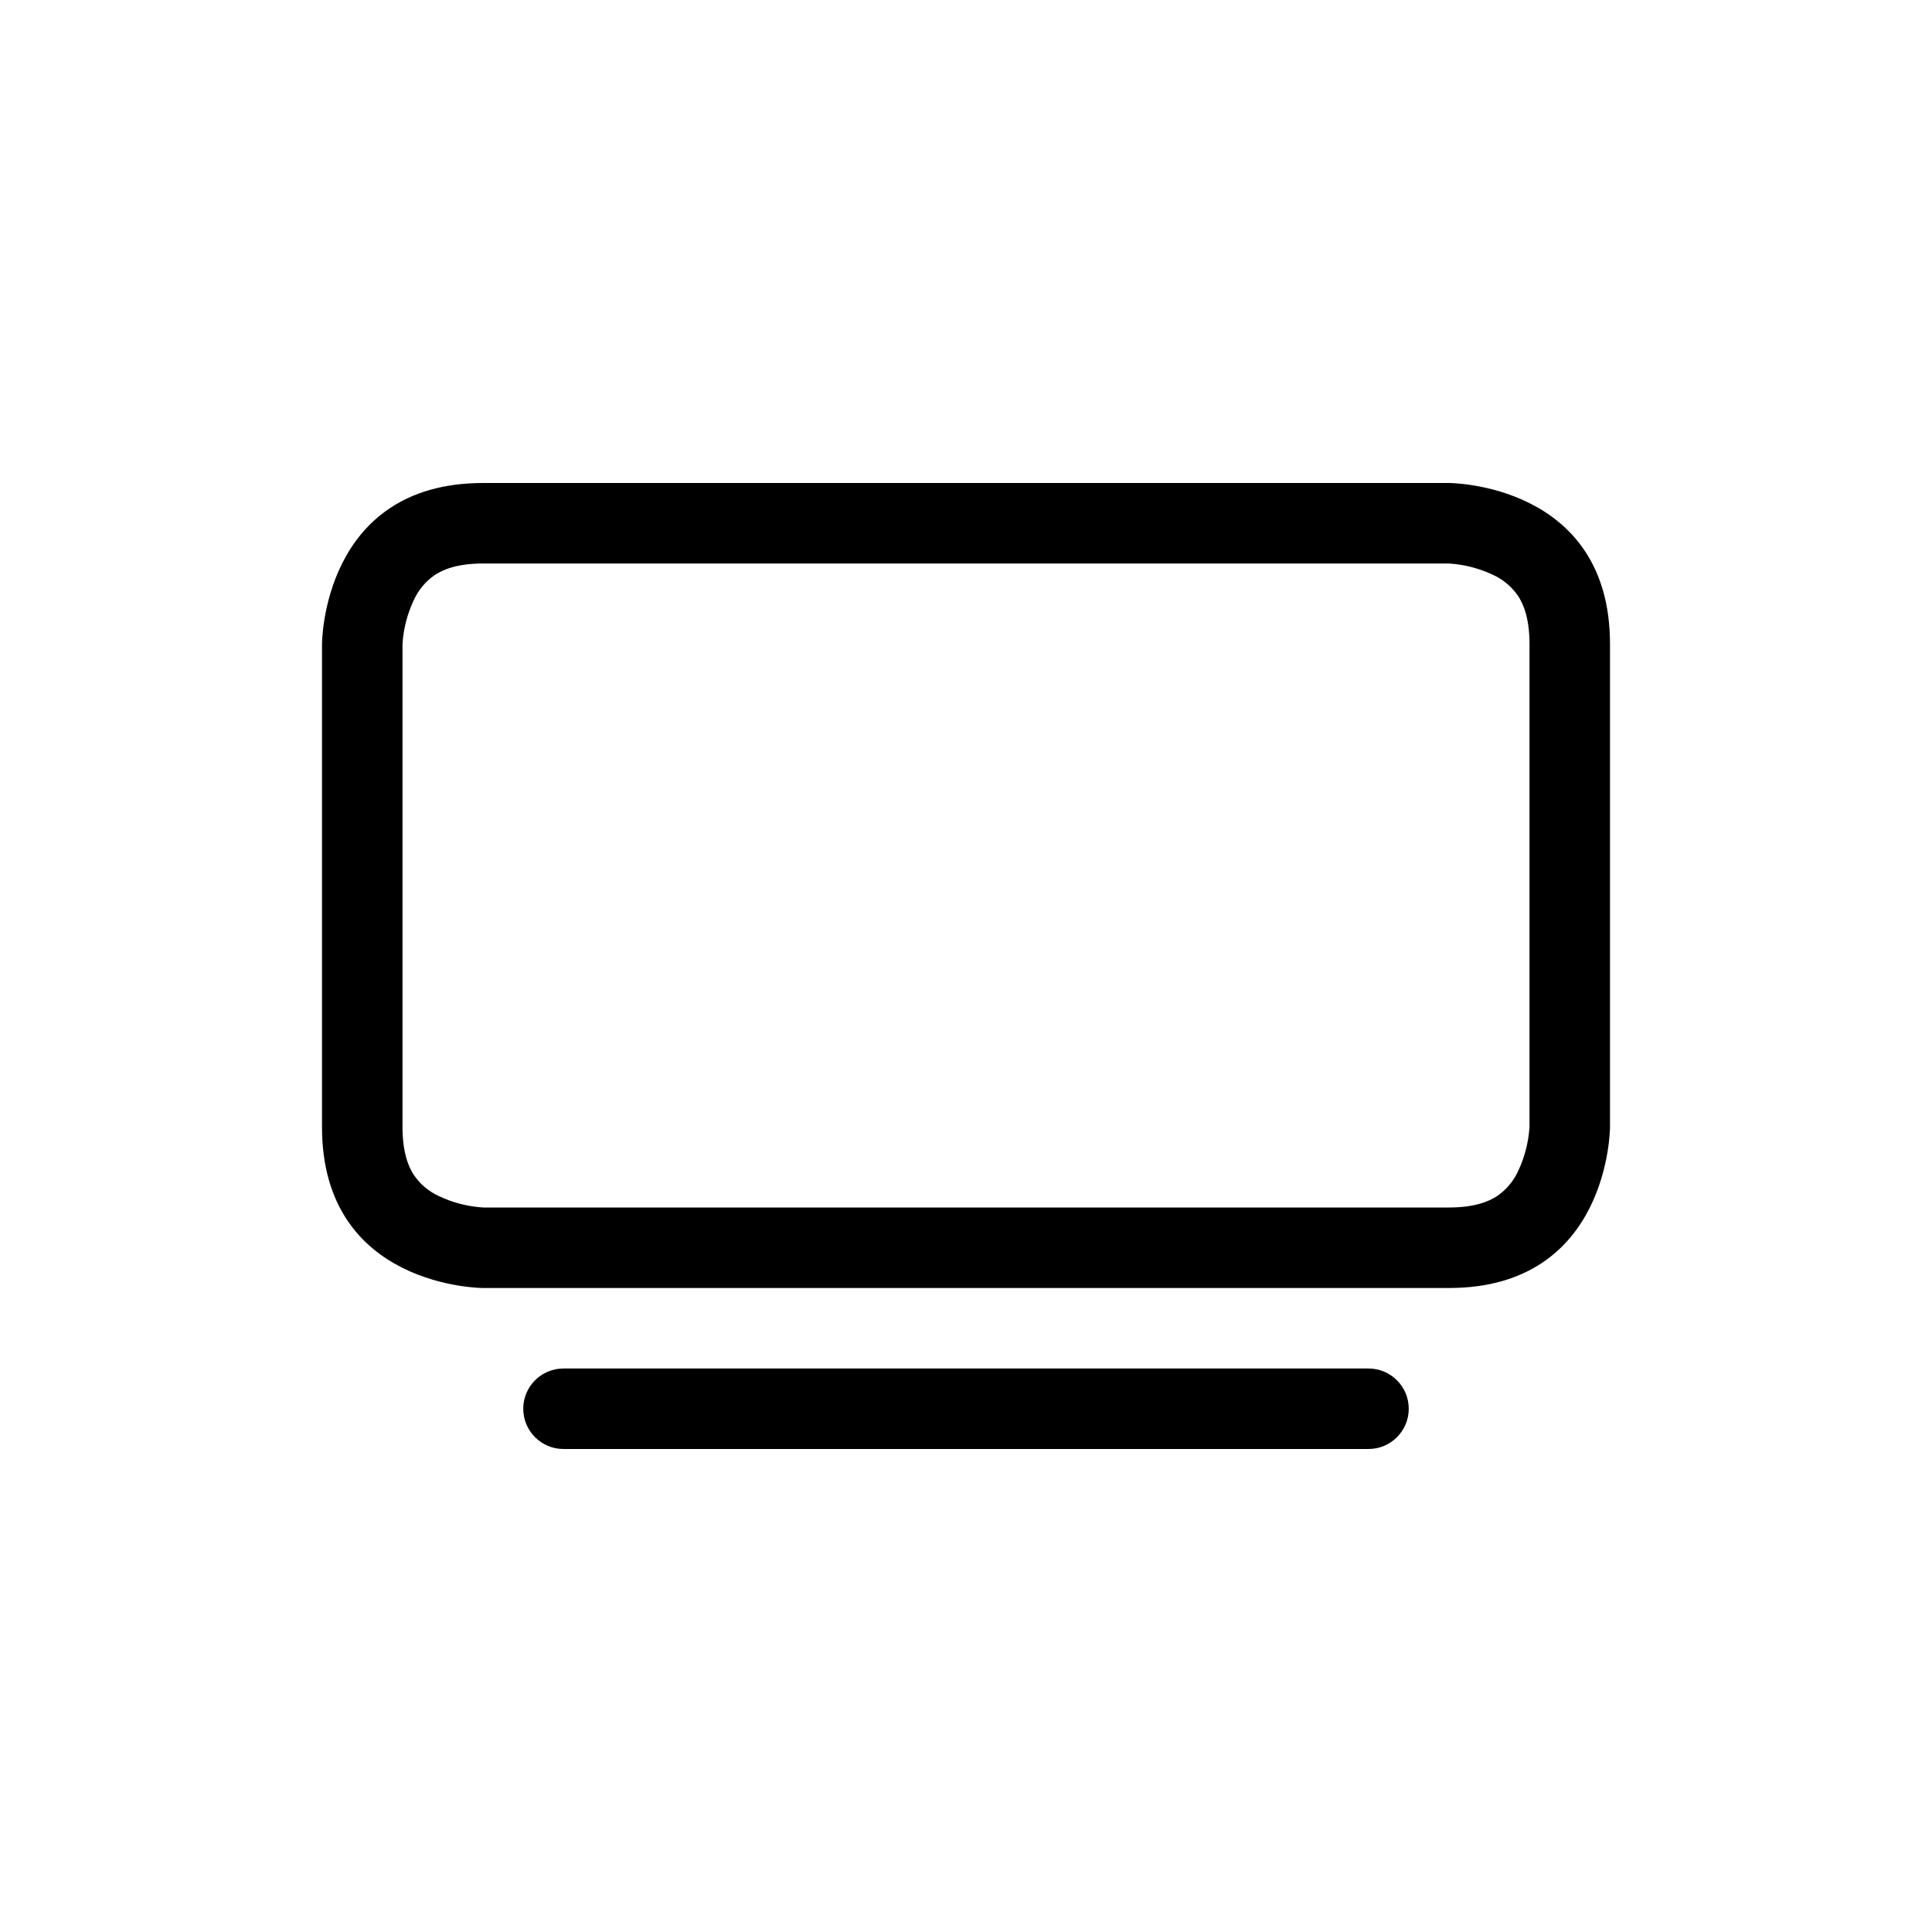
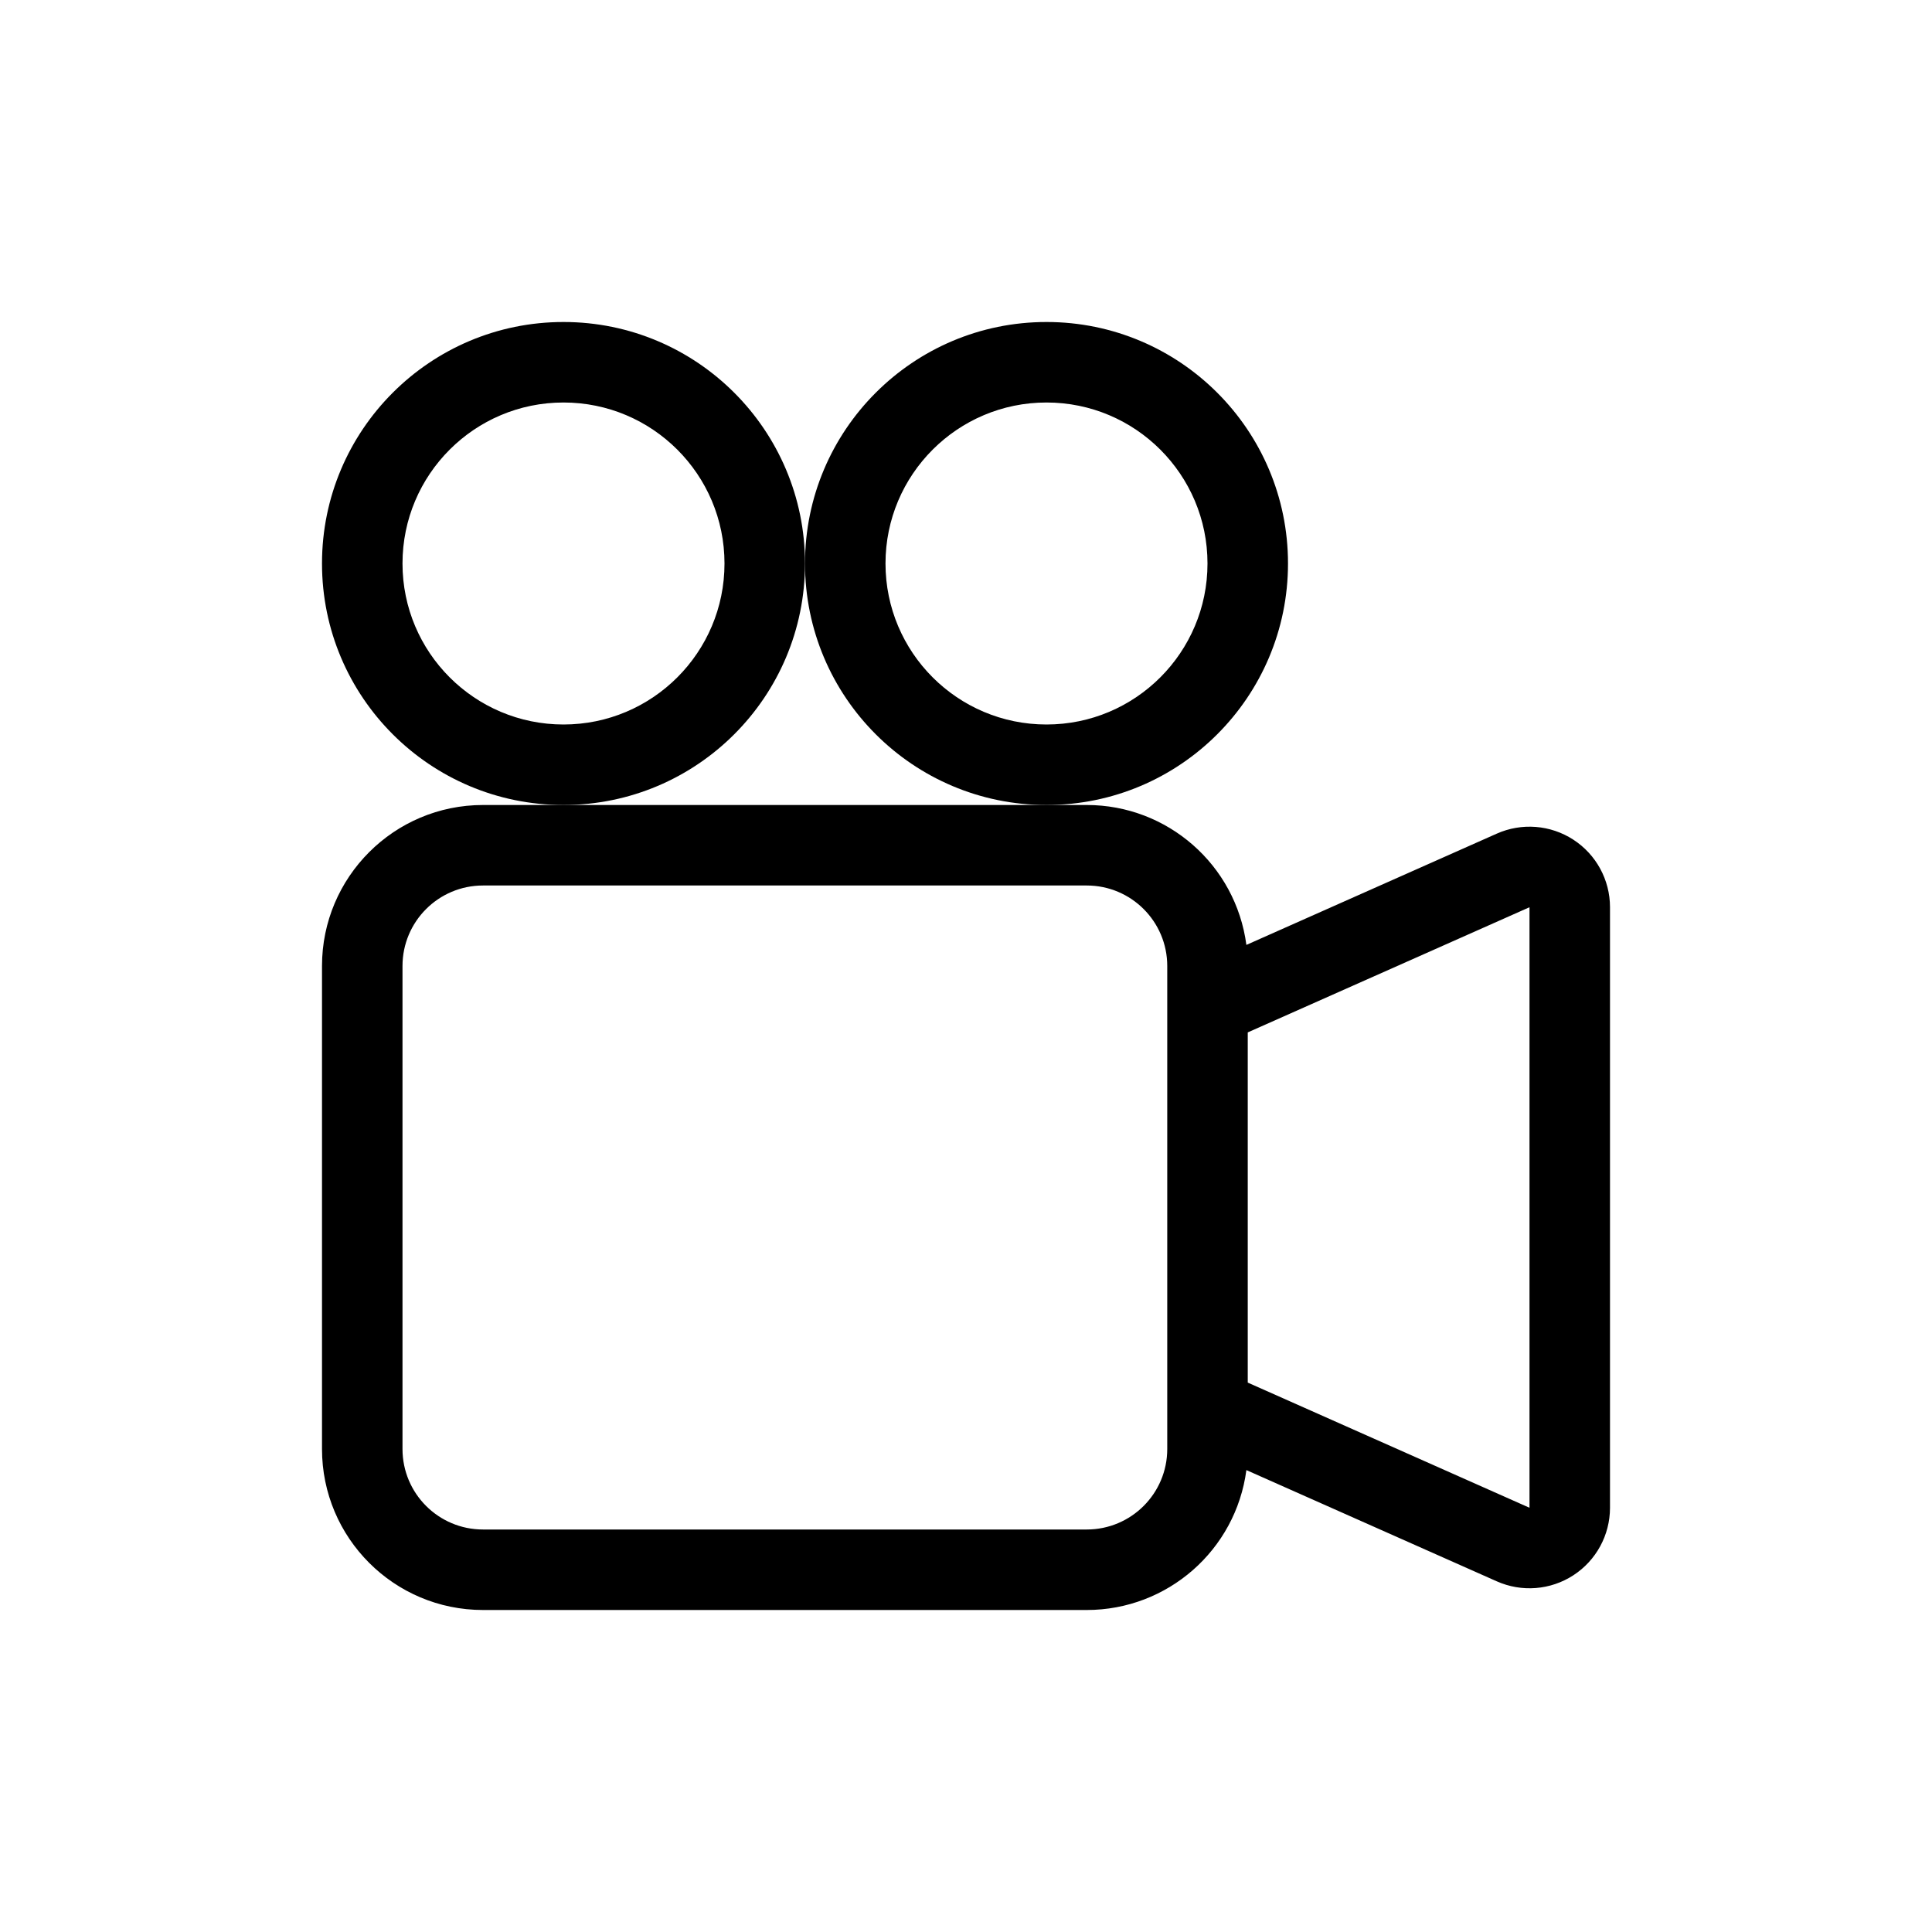
- <svg xmlns="http://www.w3.org/2000/svg" fill="currentColor" class="bi bi-tv" viewBox="-4 -4 24 24" stroke-width="0.5" stroke-linejoin="round">
-   <path d="M2.5 13.5A.5.5 0 0 1 3 13h10a.5.5 0 0 1 0 1H3a.5.5 0 0 1-.5-.5M13.991 3l.024.001a1.5 1.5 0 0 1 .538.143.76.76 0 0 1 .302.254c.067.1.145.277.145.602v5.991l-.001.024a1.5 1.5 0 0 1-.143.538.76.76 0 0 1-.254.302c-.1.067-.277.145-.602.145H2.009l-.024-.001a1.5 1.5 0 0 1-.538-.143.76.76 0 0 1-.302-.254C1.078 10.502 1 10.325 1 10V4.009l.001-.024a1.5 1.5 0 0 1 .143-.538.76.76 0 0 1 .254-.302C1.498 3.078 1.675 3 2 3zM14 2H2C0 2 0 4 0 4v6c0 2 2 2 2 2h12c2 0 2-2 2-2V4c0-2-2-2-2-2" />
+ <svg xmlns="http://www.w3.org/2000/svg" fill="currentColor" class="bi bi-camera-reels" viewBox="-4 -4 24 24" stroke-width="0.5" stroke-linejoin="round">
+   <path d="M6 3a3 3 0 1 1-6 0 3 3 0 0 1 6 0M1 3a2 2 0 1 0 4 0 2 2 0 0 0-4 0" />
+   <path d="M9 6h.5a2 2 0 0 1 1.983 1.738l3.11-1.382A1 1 0 0 1 16 7.269v7.462a1 1 0 0 1-1.406.913l-3.111-1.382A2 2 0 0 1 9.5 16H2a2 2 0 0 1-2-2V8a2 2 0 0 1 2-2zm6 8.73V7.27l-3.5 1.555v4.35zM1 8v6a1 1 0 0 0 1 1h7.5a1 1 0 0 0 1-1V8a1 1 0 0 0-1-1H2a1 1 0 0 0-1 1" />
+   <path d="M9 6a3 3 0 1 0 0-6 3 3 0 0 0 0 6M7 3a2 2 0 1 1 4 0 2 2 0 0 1-4 0" />
</svg>
